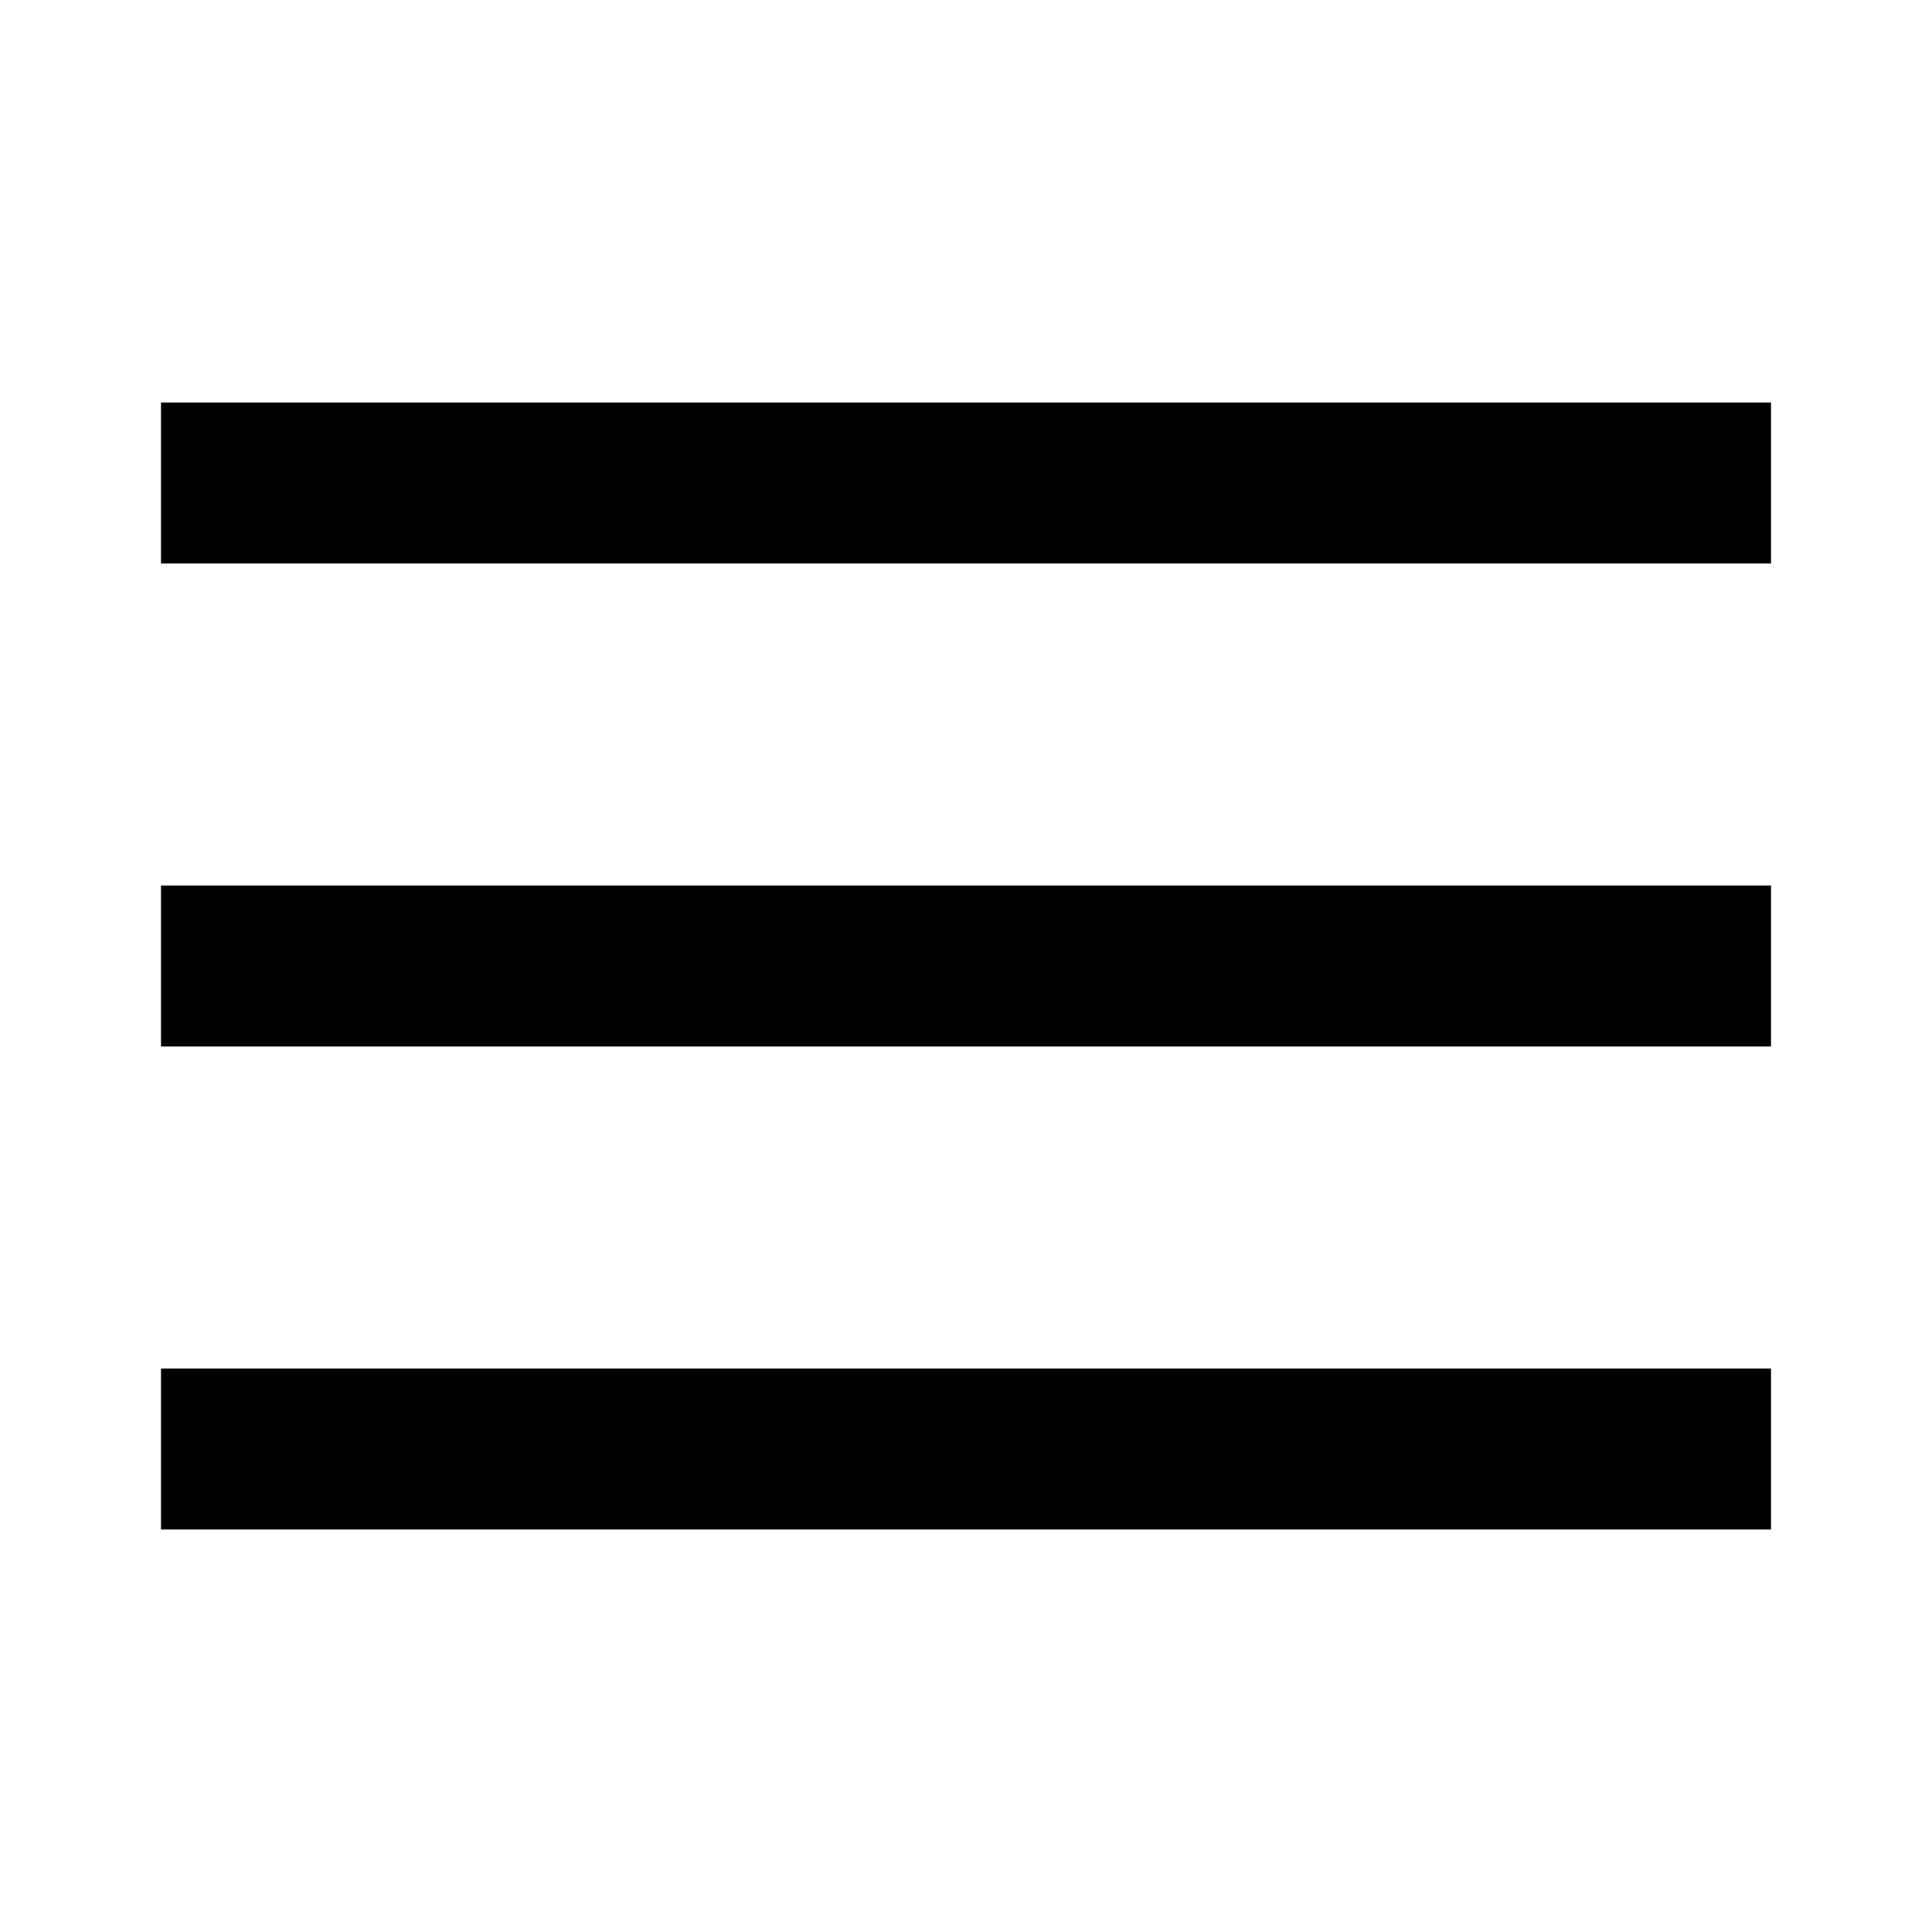
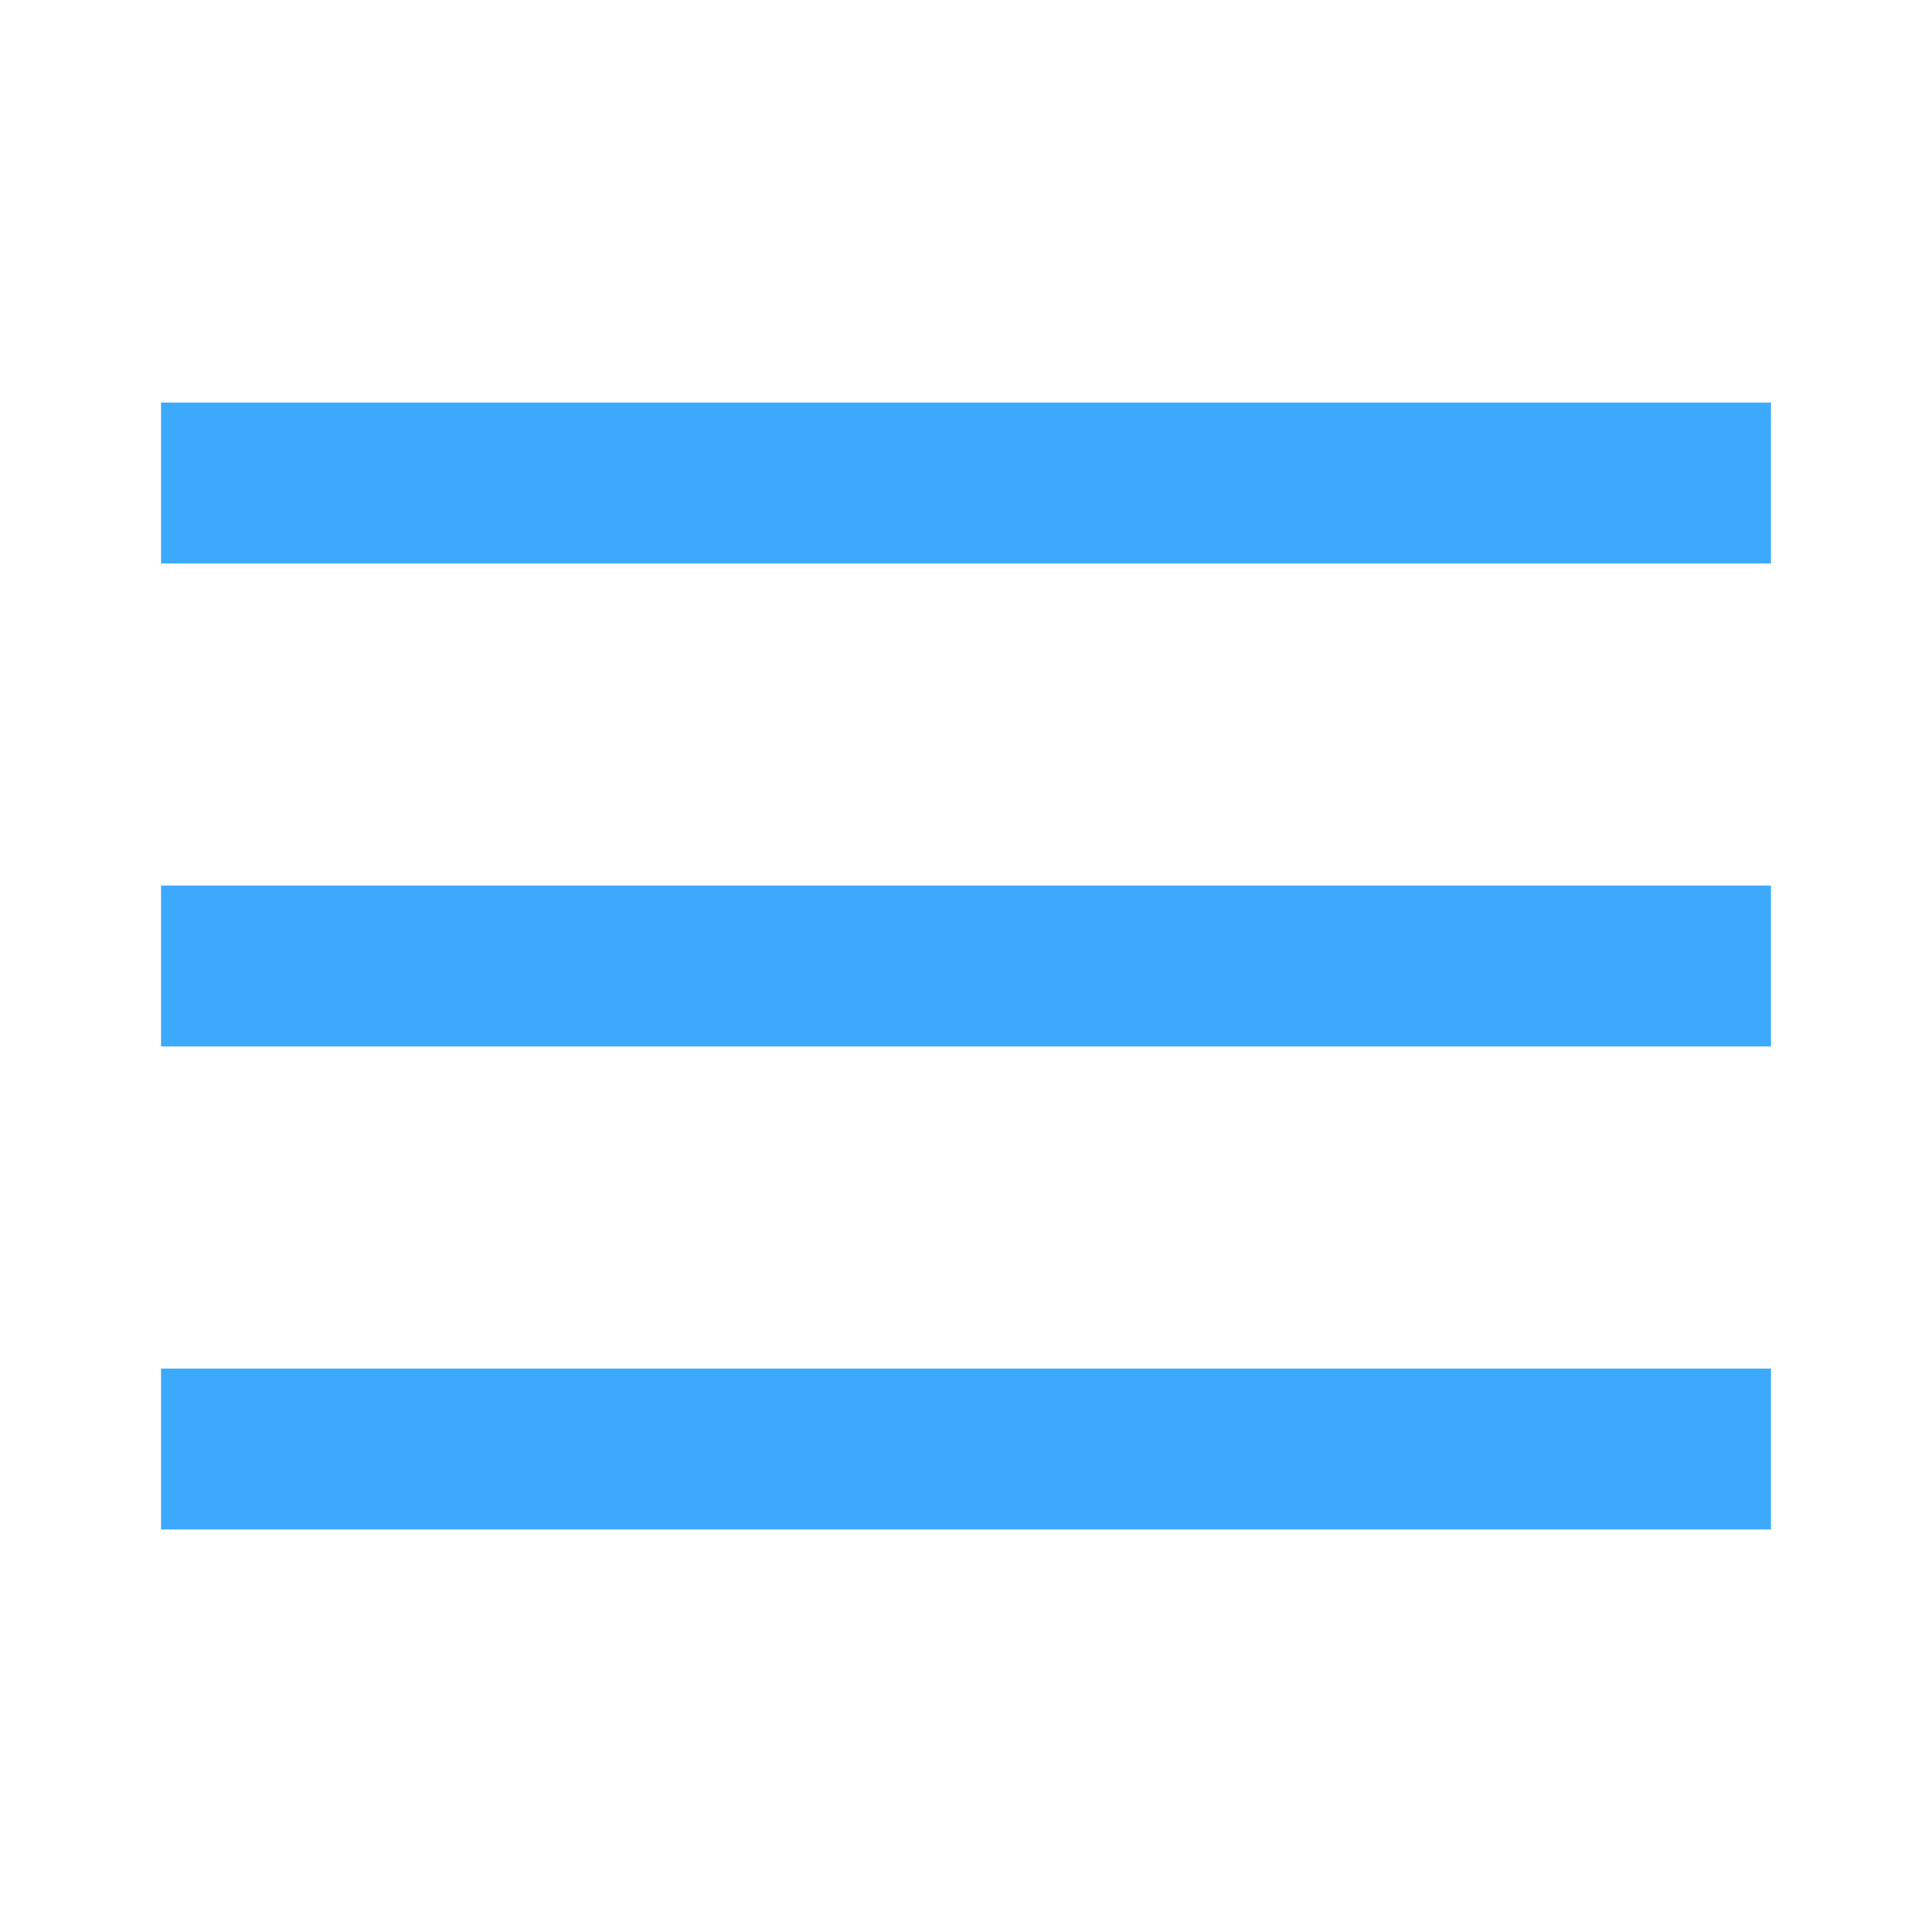
<svg xmlns="http://www.w3.org/2000/svg" width="24" height="24" viewBox="0 0 24 24" fill="none">
-   <path d="M2 18H22M2 12H22H2ZM2 6H22H2Z" stroke="black" stroke-width="2" stroke-miterlimit="10" />
+   <path d="M2 18H22M2 12H22H2ZM2 6H22H2Z" stroke="#3DA9FC" stroke-width="2" stroke-miterlimit="10" />
</svg>
